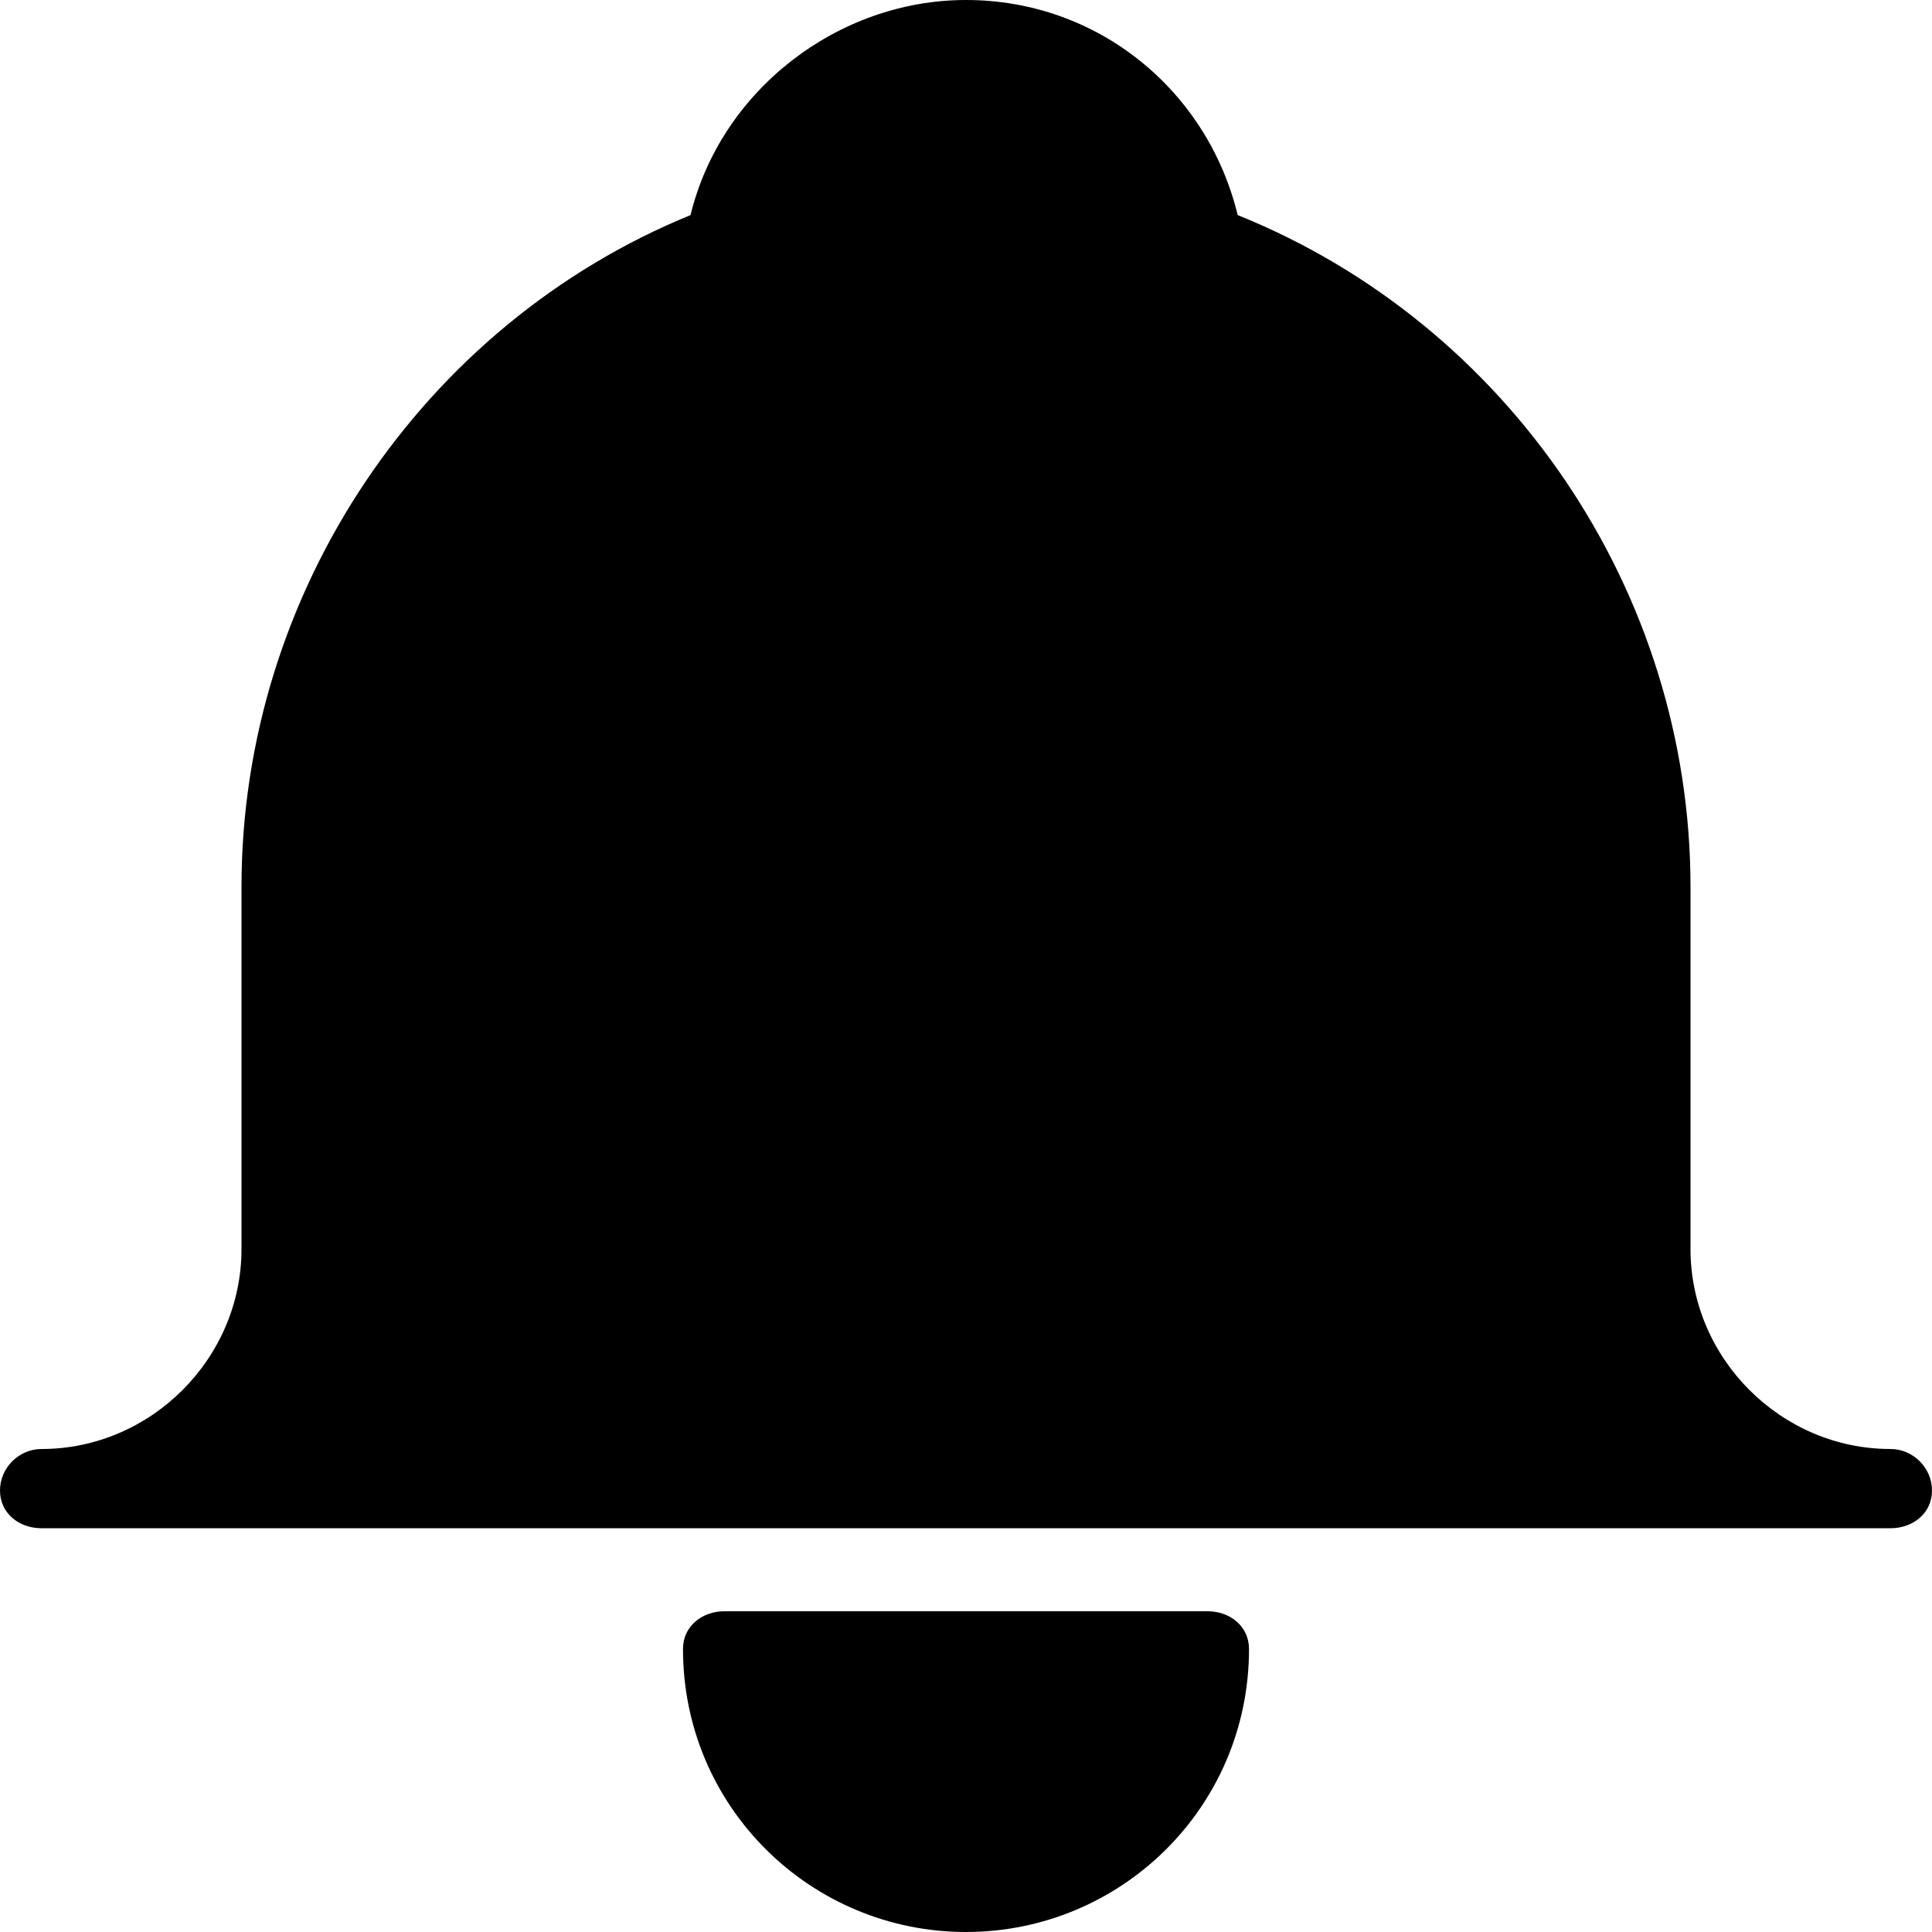
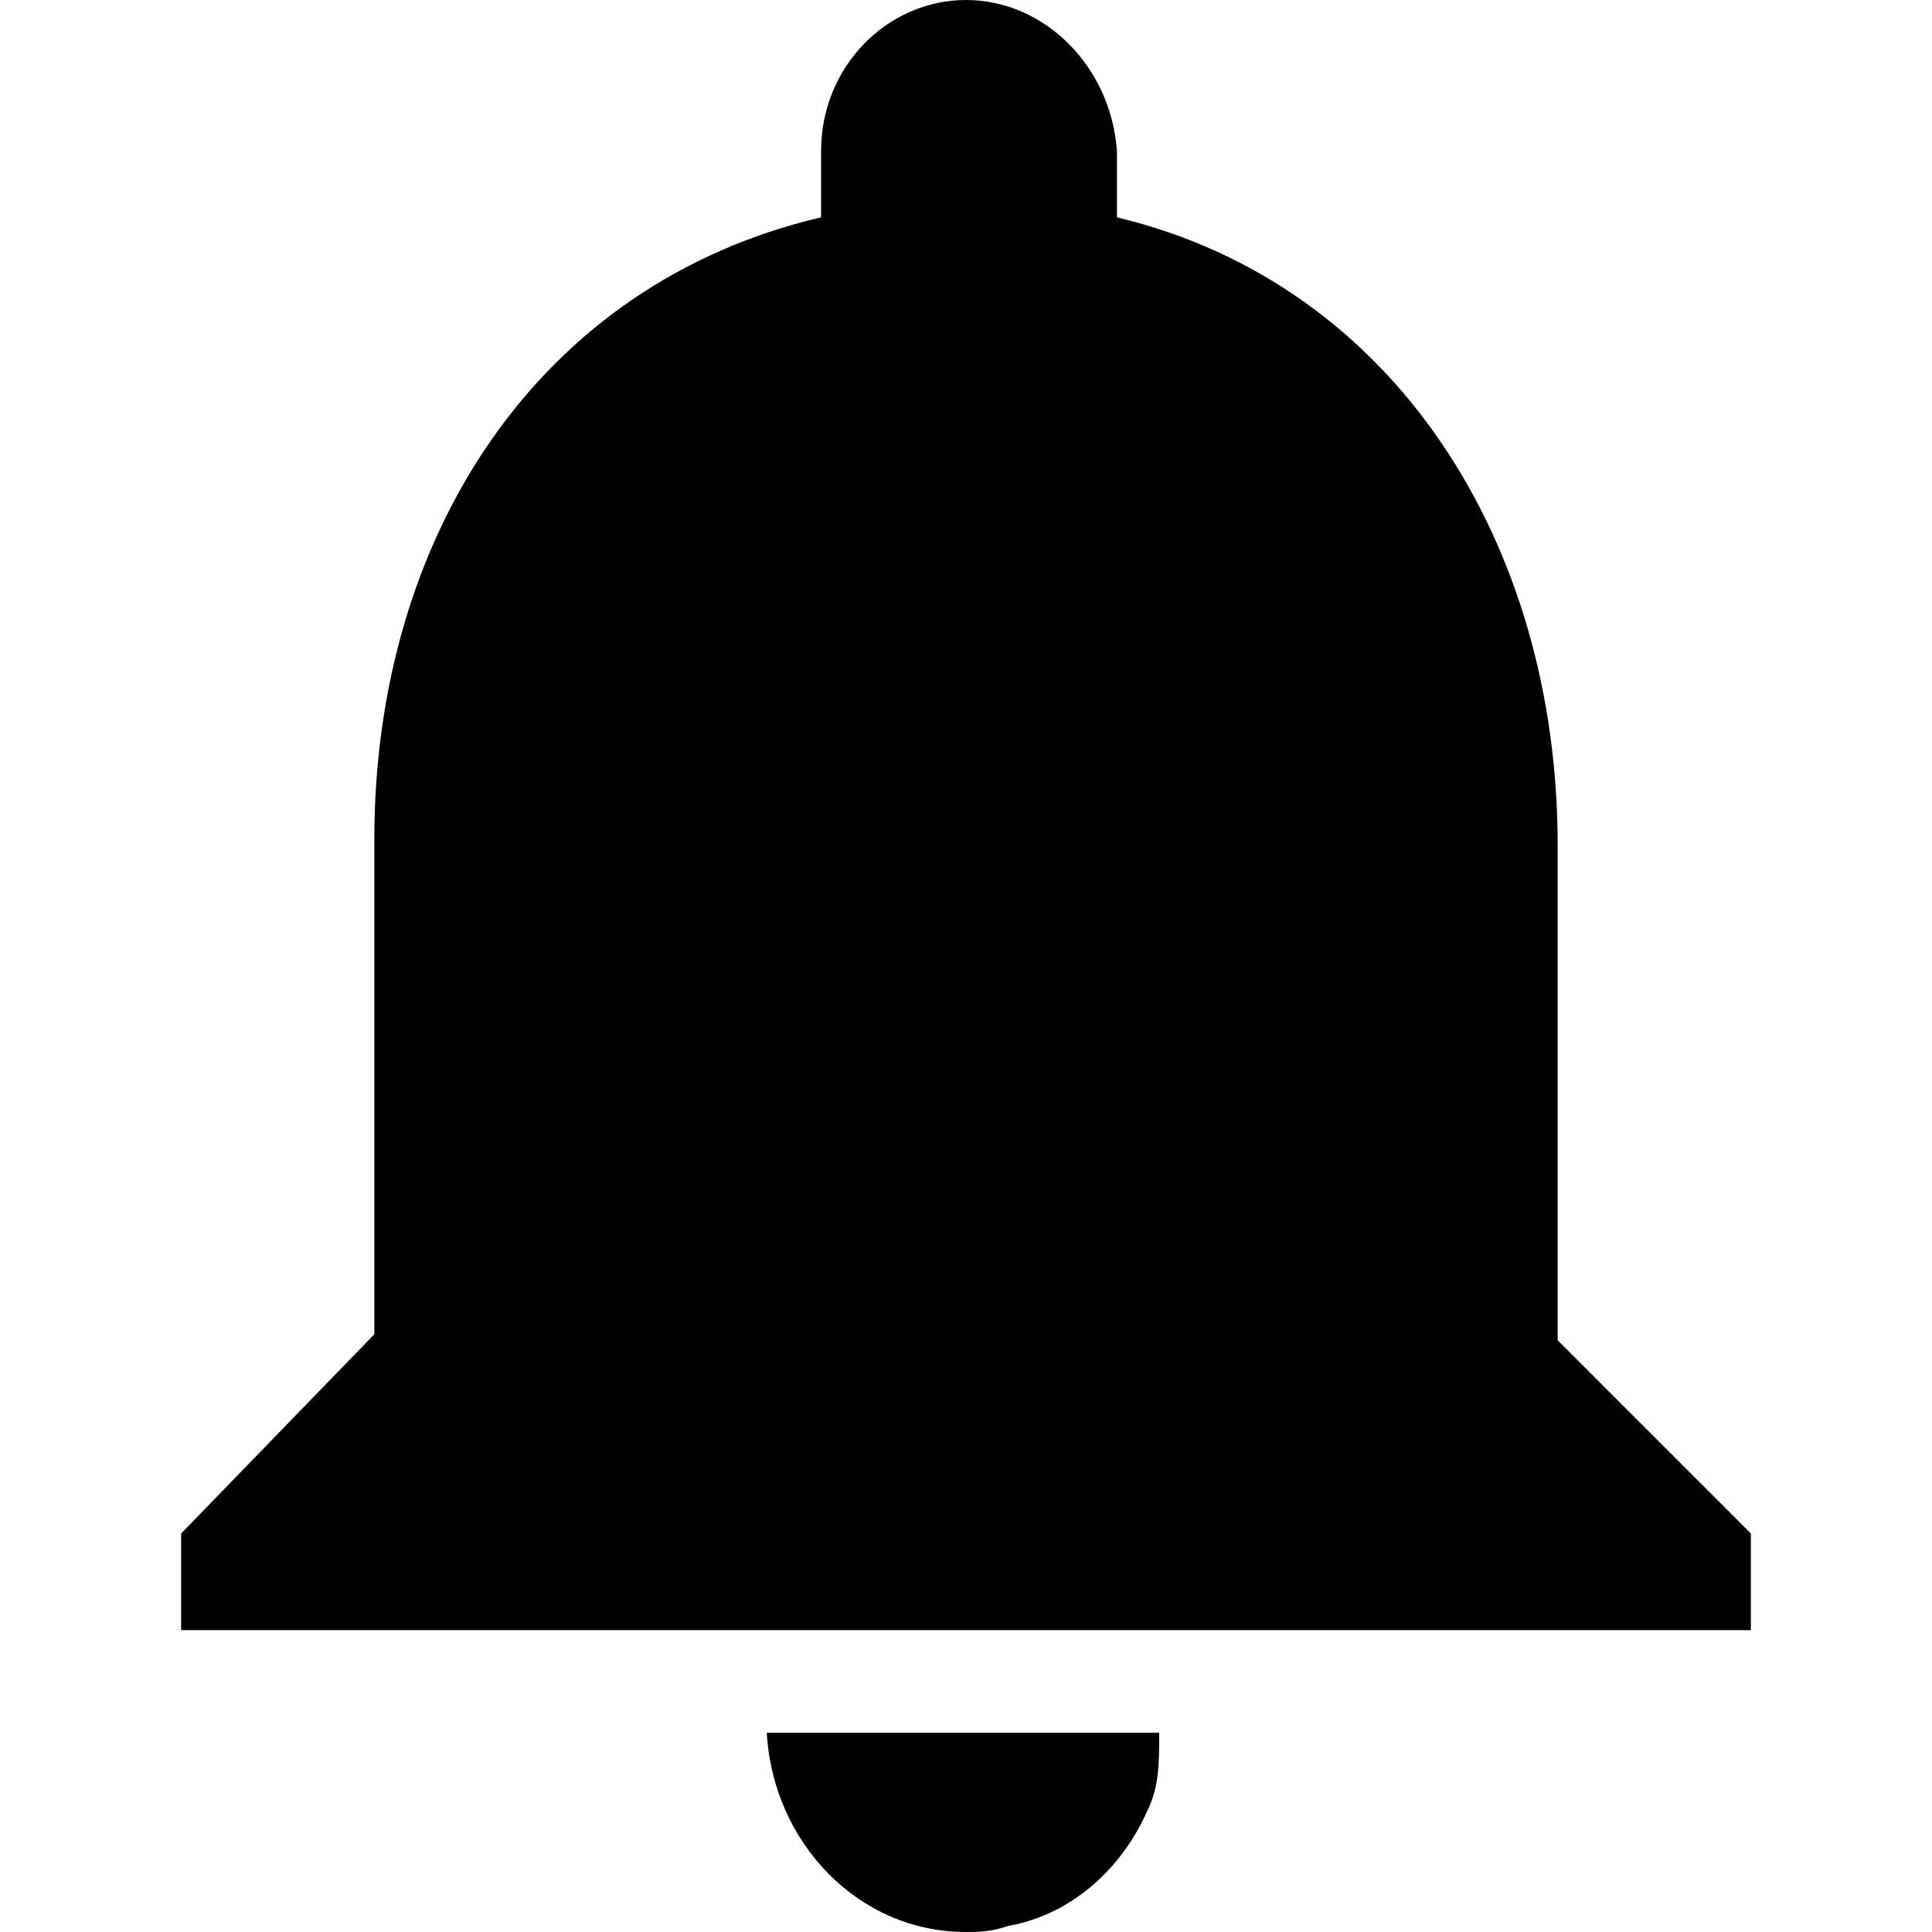
- <svg fill="#000000" height="512" width="512" id="icon-bell" viewBox="0 0 512 512">
-   <path d="m501 405c0 0-490 0-490 0-6 0-11-4-11-10 0-6 5-11 11-11 29 0 53-24 53-53 0 0 0-96 0-96 0-78 48-149 119-178 8-33 39-57 73-57 35 0 64 24 72 57 72 29 120 100 120 178 0 0 0 96 0 96 0 29 24 53 53 53 6 0 11 5 11 11 0 6-5 10-11 10z m-309 22c0 0 128 0 128 0 6 0 11 4 11 10 0 42-34 75-75 75-41 0-75-33-75-75 0-6 5-10 11-10z" />
+ <svg xmlns="http://www.w3.org/2000/svg" viewBox="0 0 32 32">
+   <path d="M25.8 22.2V14c0-5-2.7-9.3-7.3-10.4V2.5C18.4 1.1 17.3 0 16 0s-2.4 1.1-2.4 2.5v1.1C8.9 4.7 6.2 8.9 6.2 13.9v8.2L3 25.4V27h26v-1.6l-3.2-3.2zM16 32c.2 0 .4 0 .7-.1 1.1-.2 1.9-1 2.3-1.9.2-.4.2-.8.2-1.3h-6.5c.1 1.8 1.5 3.3 3.3 3.3z" />
</svg>
